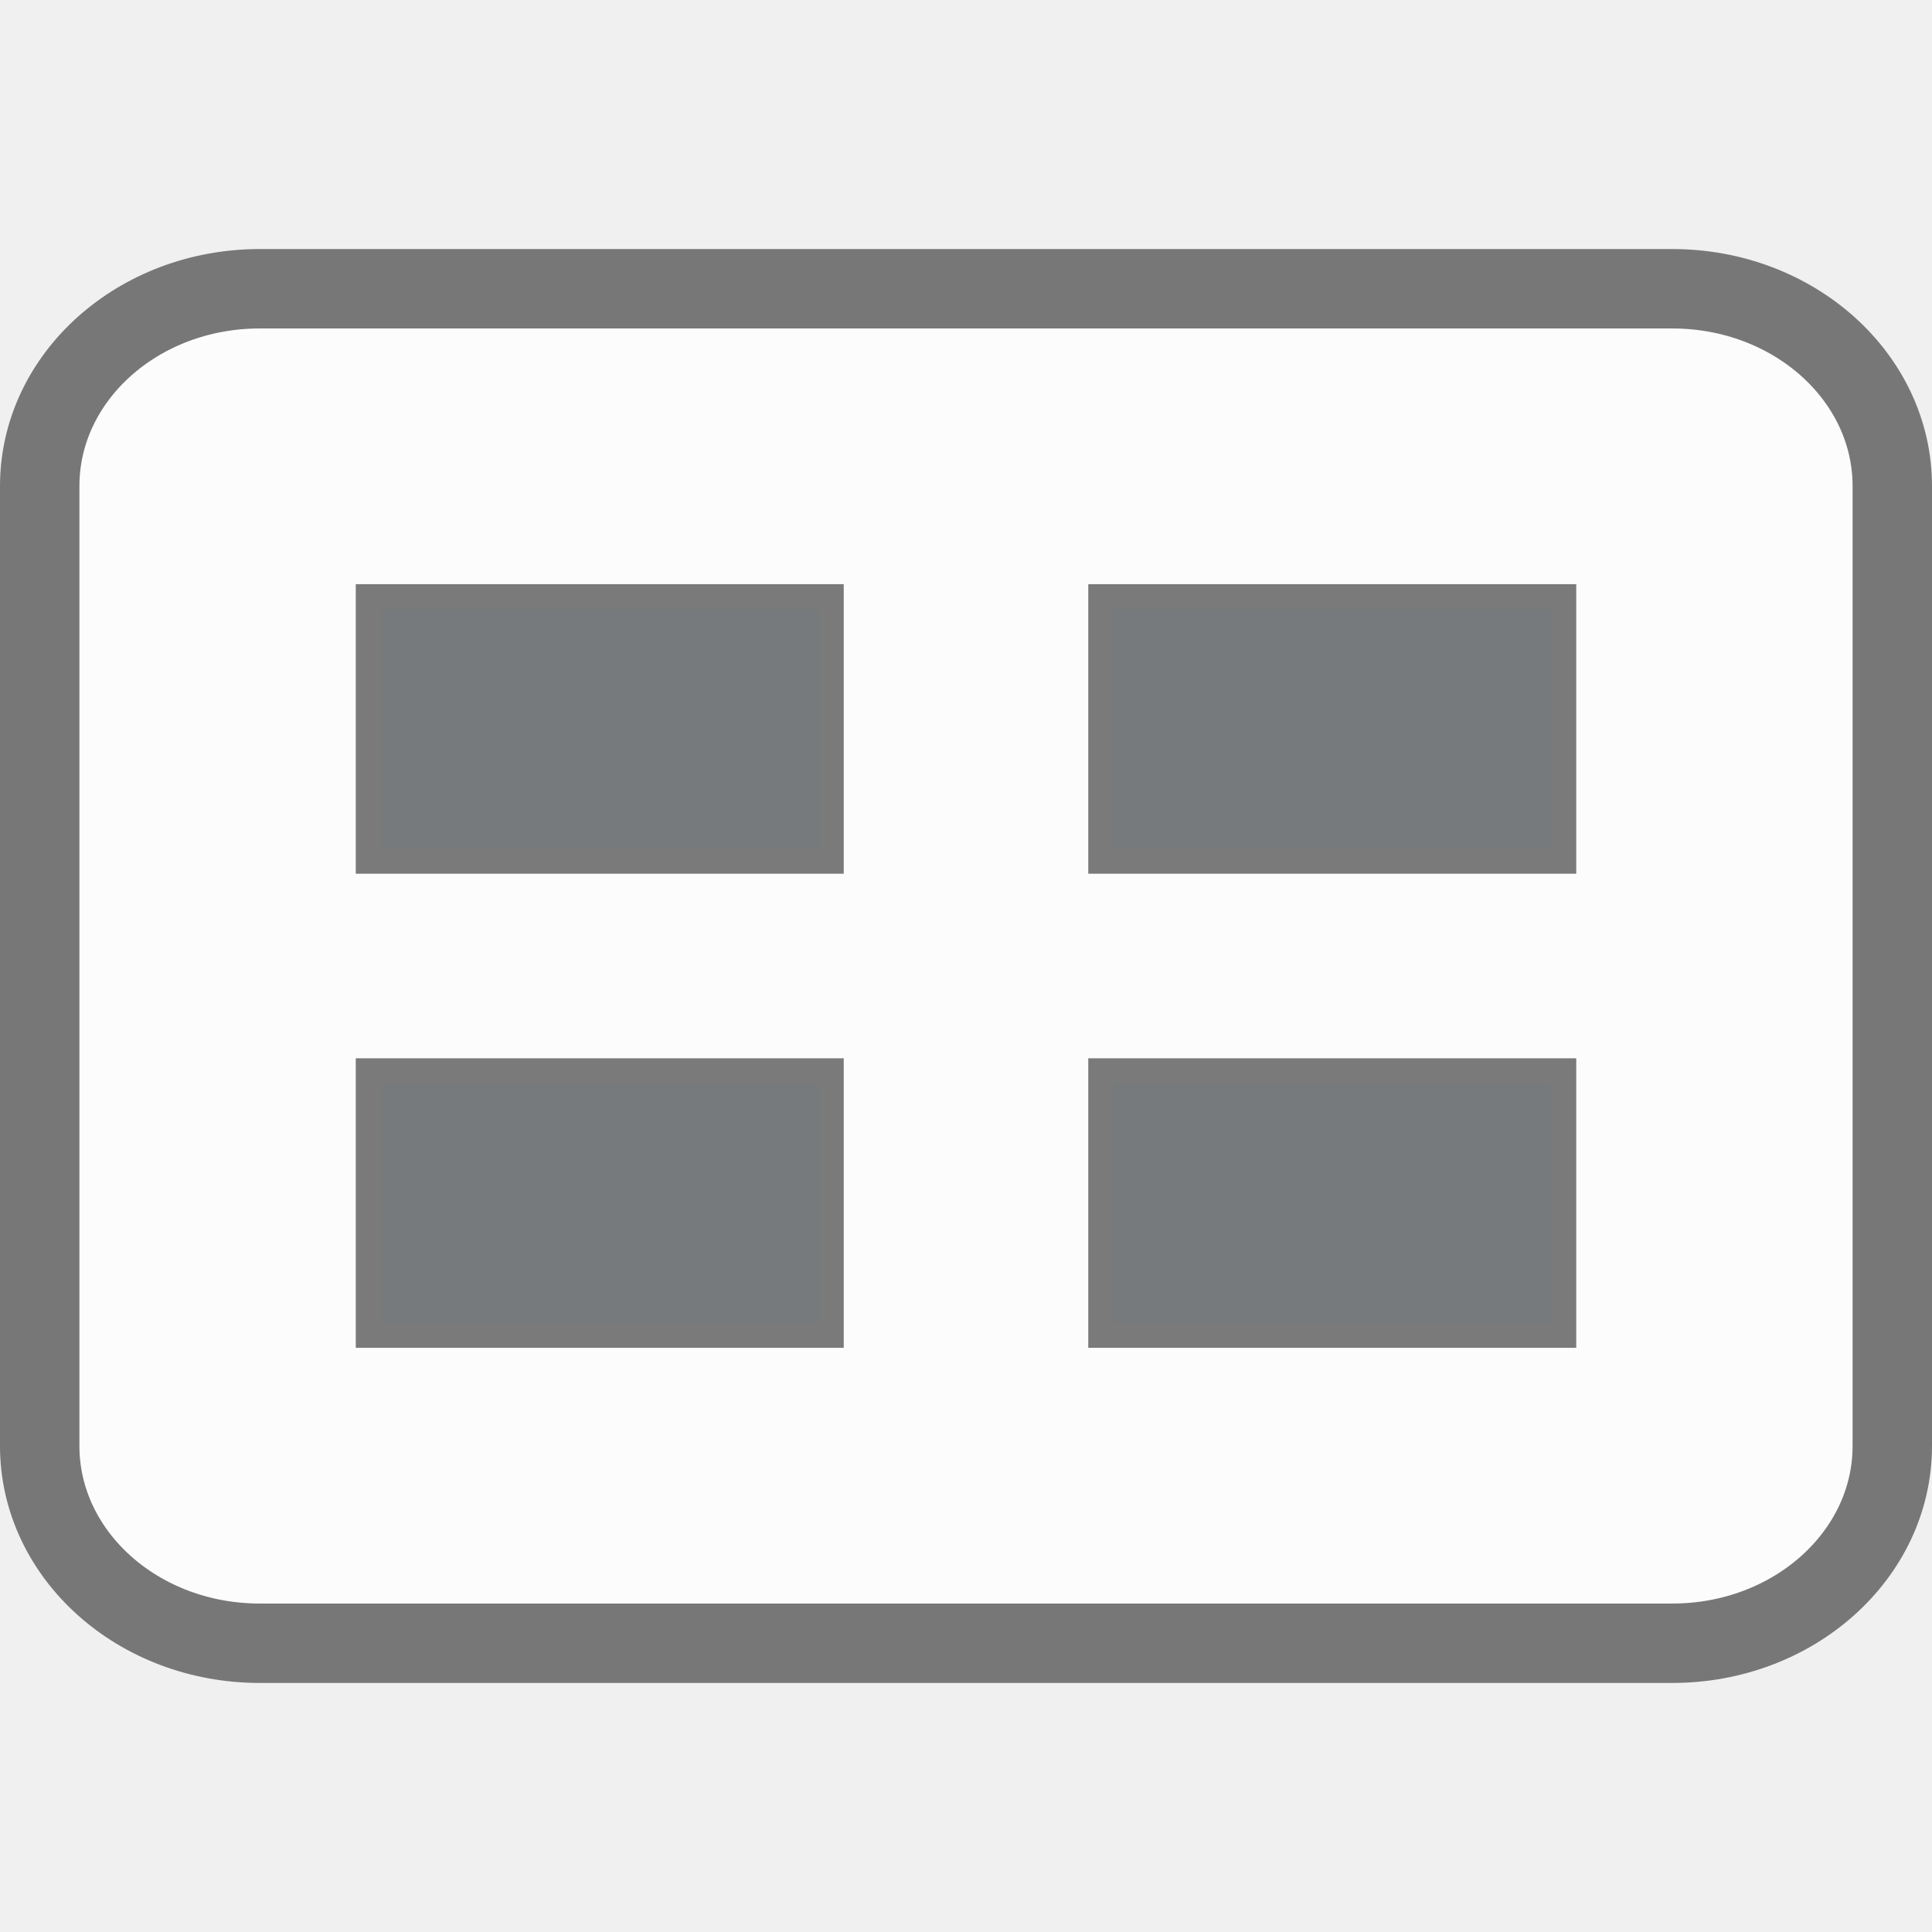
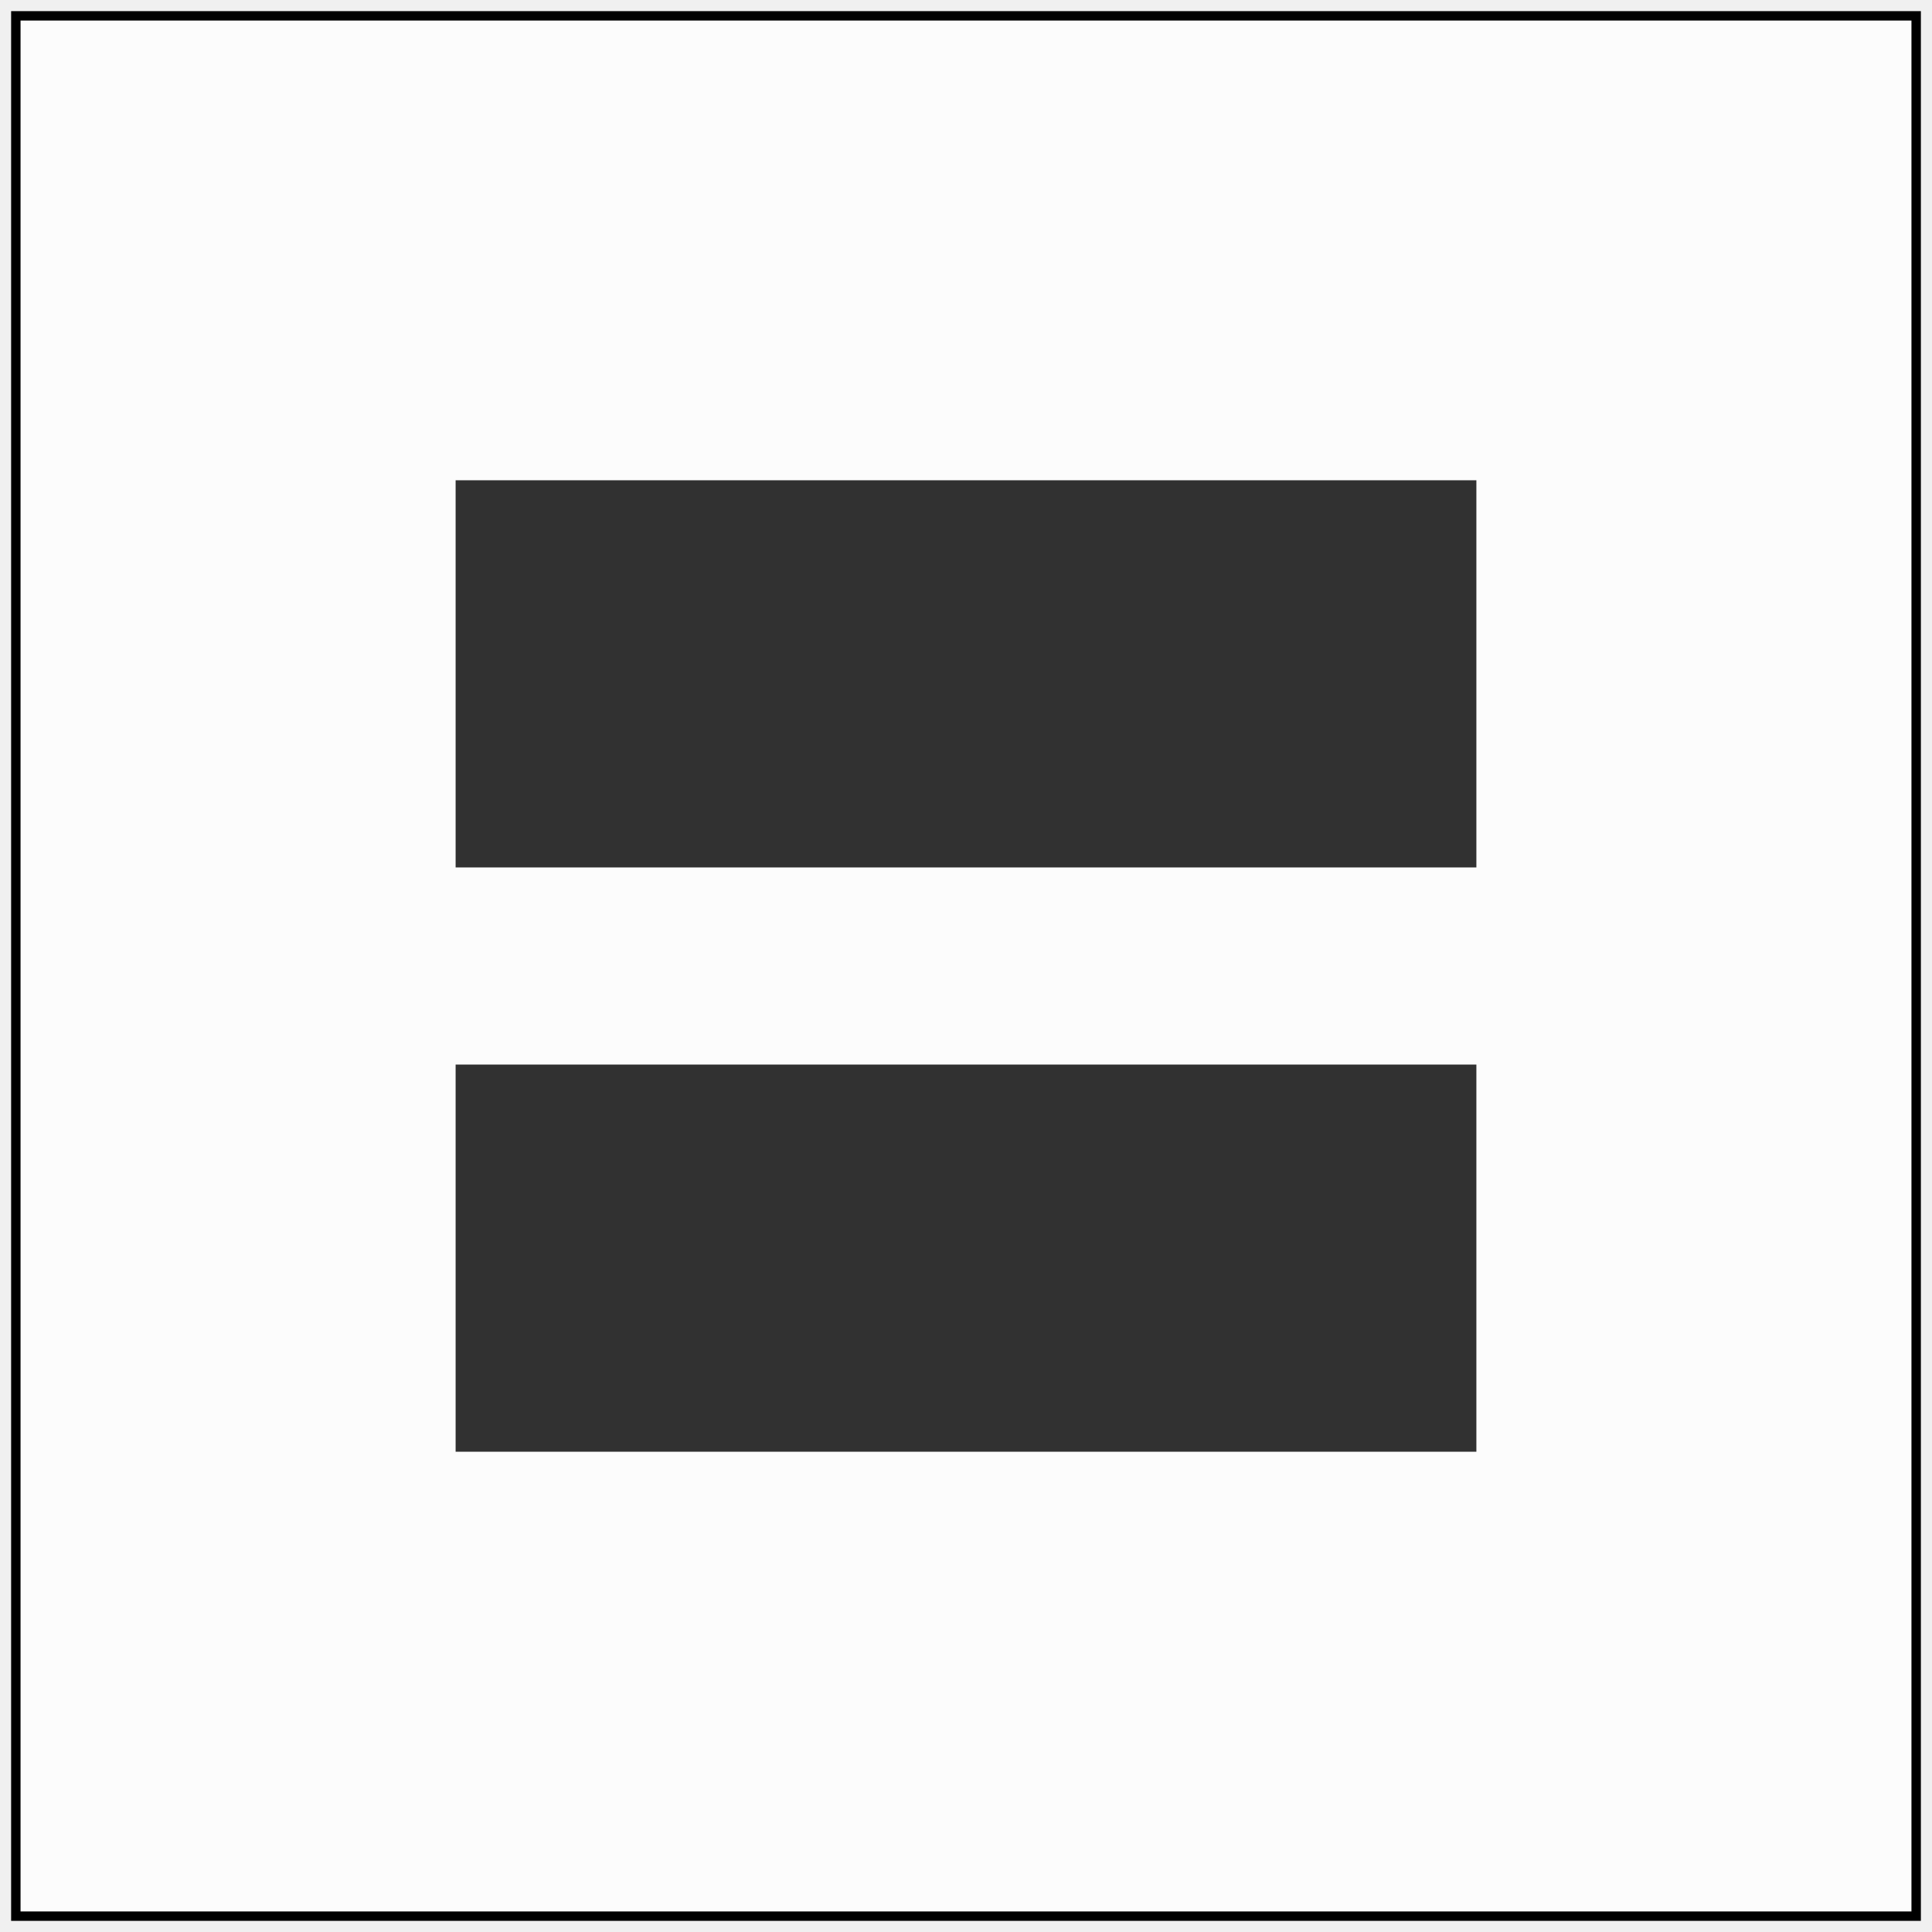
<svg xmlns="http://www.w3.org/2000/svg" version="1.1" id="svg2" width="512" height="512" viewBox="0 0 512 512">
  <defs id="defs6">
-     <rect x="10.523" y="435.477" width="513.171" height="78.246" id="rect22662" />
+     <clipPath clipPathUnits="userSpaceOnUse" id="clipPath10833">
+       <rect style="opacity:1;fill:#ffffff;fill-opacity:1;stroke:#343434;stroke-width:5.055" id="rect10835" width="506.945" height="506.945" x="2.528" y="2.528" />
+     </clipPath>
+     <clipPath clipPathUnits="userSpaceOnUse" id="clipPath10837">
+       <rect style="opacity:1;fill:#ffffff;fill-opacity:1;stroke:#343434;stroke-width:5.055" id="rect10839" width="506.945" height="506.945" x="2.528" y="2.528" />
+     </clipPath>
+     <clipPath clipPathUnits="userSpaceOnUse" id="clipPath10841">
+       <rect style="opacity:1;fill:#ffffff;fill-opacity:1;stroke:#343434;stroke-width:5.055" id="rect10843" width="506.945" height="506.945" x="2.528" y="2.528" />
+     </clipPath>
+     <clipPath clipPathUnits="userSpaceOnUse" id="clipPath10845">
+       <rect style="opacity:1;fill:#ffffff;fill-opacity:1;stroke:#343434;stroke-width:5.055" id="rect10847" width="506.945" height="506.945" x="2.528" y="2.528" />
+     </clipPath>
+     <clipPath clipPathUnits="userSpaceOnUse" id="clipPath10849">
+       <rect style="opacity:1;fill:#ffffff;fill-opacity:1;stroke:#343434;stroke-width:5.055" id="rect10851" width="506.945" height="506.945" x="2.528" y="2.528" />
+     </clipPath>
+     <clipPath clipPathUnits="userSpaceOnUse" id="clipPath10853">
+       <rect style="opacity:1;fill:#ffffff;fill-opacity:1;stroke:#343434;stroke-width:5.055" id="rect10855" width="506.945" height="506.945" x="2.528" y="2.528" />
+     </clipPath>
+     <clipPath clipPathUnits="userSpaceOnUse" id="clipPath10857">
+       <rect style="opacity:1;fill:#ffffff;fill-opacity:1;stroke:#343434;stroke-width:5.055" id="rect10859" width="506.945" height="506.945" x="2.528" y="2.528" />
+     </clipPath>
+     <clipPath clipPathUnits="userSpaceOnUse" id="clipPath10853-5">
+       <rect style="opacity:1;fill:#ffffff;fill-opacity:1;stroke:#343434;stroke-width:5.055" id="rect10855-0" width="506.945" height="506.945" x="2.528" y="2.528" />
+     </clipPath>
+     <clipPath clipPathUnits="userSpaceOnUse" id="clipPath13980">
+       <rect style="fill:#555753;fill-opacity:1;stroke:#343434;stroke-width:5.89" id="rect13982" width="506.11" height="506.11" x="2.945" y="2.945" />
+     </clipPath>
+     <clipPath clipPathUnits="userSpaceOnUse" id="clipPath13984">
+       <rect style="fill:#555753;fill-opacity:1;stroke:#343434;stroke-width:5.89" id="rect13986" width="506.11" height="506.11" x="2.945" y="2.945" />
+     </clipPath>
+     <clipPath clipPathUnits="userSpaceOnUse" id="clipPath13988">
+       <rect style="fill:#555753;fill-opacity:1;stroke:#343434;stroke-width:5.89" id="rect13990" width="506.11" height="506.11" x="2.945" y="2.945" />
+     </clipPath>
+     <clipPath clipPathUnits="userSpaceOnUse" id="clipPath13992">
+       <rect style="fill:#555753;fill-opacity:1;stroke:#343434;stroke-width:5.89" id="rect13994" width="506.11" height="506.11" x="2.945" y="2.945" />
+     </clipPath>
+     <clipPath clipPathUnits="userSpaceOnUse" id="clipPath13996">
+       <rect style="fill:#555753;fill-opacity:1;stroke:#343434;stroke-width:5.89" id="rect13998" width="506.11" height="506.11" x="2.945" y="2.945" />
+     </clipPath>
+     <clipPath clipPathUnits="userSpaceOnUse" id="clipPath13992-1">
+       <rect style="fill:#555753;fill-opacity:1;stroke:#343434;stroke-width:5.89" id="rect13994-5" width="506.11" height="506.11" x="2.945" y="2.945" />
+     </clipPath>
  </defs>
  <g id="g8">
-     <g id="g1005" transform="matrix(0.9991035,0,0,1.11732,0.1557526,-67.77355)" style="display:none">
-       <path style="display:inline;fill:#eeeeec;stroke:#454545;stroke-width:5;stroke-linecap:butt;stroke-linejoin:miter;stroke-miterlimit:4;stroke-dasharray:none;stroke-opacity:1" d="m 71.557,128.549 362.725,0.591 68.537,139.612 -493.666,1.178 z" id="path2675" />
-       <path style="display:inline;fill:#888a85;stroke:#343434;stroke-width:5;stroke-linecap:butt;stroke-linejoin:miter;stroke-miterlimit:4;stroke-dasharray:none;stroke-opacity:1" d="M 9.158,269.857 V 382.92 L 502.841,383.366 502.626,268.158 Z" id="path3033" />
-     </g>
-     <g id="g1011" transform="translate(-14.30195,-24.04841)" style="display:none">
-       <path style="fill:#eeeeec;stroke:#454545;stroke-width:1.883;stroke-linecap:butt;stroke-linejoin:miter;stroke-miterlimit:4;stroke-dasharray:none;stroke-opacity:1" d="m 339.47,398.969 136.588,0.223 25.808,52.572 -185.896,0.444 z" id="path2675-3" />
-       <path style="fill:#888a85;stroke:#343434;stroke-width:1.883;stroke-linecap:butt;stroke-linejoin:miter;stroke-miterlimit:4;stroke-dasharray:none;stroke-opacity:1" d="m 315.971,452.208 v 42.575 l 185.902,0.168 -0.081,-43.383 z" id="path3033-6" />
-       <path style="fill:#eeeeec;stroke:#454545;stroke-width:1.883;stroke-linecap:butt;stroke-linejoin:miter;stroke-miterlimit:4;stroke-dasharray:none;stroke-opacity:1" d="m 62.173,398.997 136.588,0.223 25.808,52.572 -185.896,0.444 z" id="path2675-3-6" />
-       <path style="fill:#888a85;stroke:#343434;stroke-width:1.883;stroke-linecap:butt;stroke-linejoin:miter;stroke-miterlimit:4;stroke-dasharray:none;stroke-opacity:1" d="m 38.676,452.208 v 42.575 l 185.902,0.168 -0.081,-43.383 z" id="path3033-6-3" />
-     </g>
-     <rect style="display:inline;opacity:0.827;fill:#ffffff;fill-opacity:1;stroke:#5e5e5e;stroke-width:21.046;stroke-miterlimit:4;stroke-dasharray:none;stroke-opacity:1" id="rect1035" width="490.954" height="358.954" x="10.523" y="76.523" rx="58.3" ry="52.287" />
-     <g id="g2510" transform="matrix(0.8738563,0,0,0.8738563,46.35268,32.2928)" style="opacity:0.827">
-       <rect style="opacity:0.786;fill:#2e3436;fill-opacity:1;stroke:#343434;stroke-width:7.556" id="rect1859" width="140.43" height="80.248" x="58.626" y="143.987" />
-       <rect style="opacity:0.786;fill:#2e3436;fill-opacity:1;stroke:#343434;stroke-width:7.556" id="rect1859-0" width="140.43" height="80.248" x="58.626" y="287.765" />
-       <rect style="opacity:0.786;fill:#2e3436;fill-opacity:1;stroke:#343434;stroke-width:7.556" id="rect1859-8" width="140.43" height="80.248" x="280.766" y="143.987" />
-       <rect style="opacity:0.786;fill:#2e3436;fill-opacity:1;stroke:#343434;stroke-width:7.556" id="rect1859-0-5" width="140.43" height="80.248" x="280.766" y="287.765" />
+     <rect style="opacity:1;fill:#fcfcfc;fill-opacity:1;stroke:#000000;stroke-width:5;stroke-opacity:1;stroke-miterlimit:4;stroke-dasharray:none" id="rect11043" width="506.11" height="506.11" x="2.945" y="2.945" clip-path="url(#clipPath13996)" />
+     <g id="g16926" transform="translate(12.83449,29.22499)" style="fill:#313131;fill-opacity:1">
+       <rect style="fill:#313131;fill-opacity:1;stroke:none;stroke-width:8.365;stroke-miterlimit:4;stroke-dasharray:none" id="rect12817" width="468.33" height="179.216" x="-214.539" y="38.196" clip-path="url(#clipPath13992)" transform="matrix(1.078398,0,0,0.5725077,104.7339,76.18314)" />
+       <rect style="fill:#313131;fill-opacity:1;stroke:none;stroke-width:8.365;stroke-miterlimit:4;stroke-dasharray:none" id="rect12817-9" width="468.33" height="179.216" x="-214.539" y="38.196" clip-path="url(#clipPath13992-1)" transform="matrix(1.078398,0,0,0.5725077,104.7339,231.0286)" />
    </g>
  </g>
</svg>
